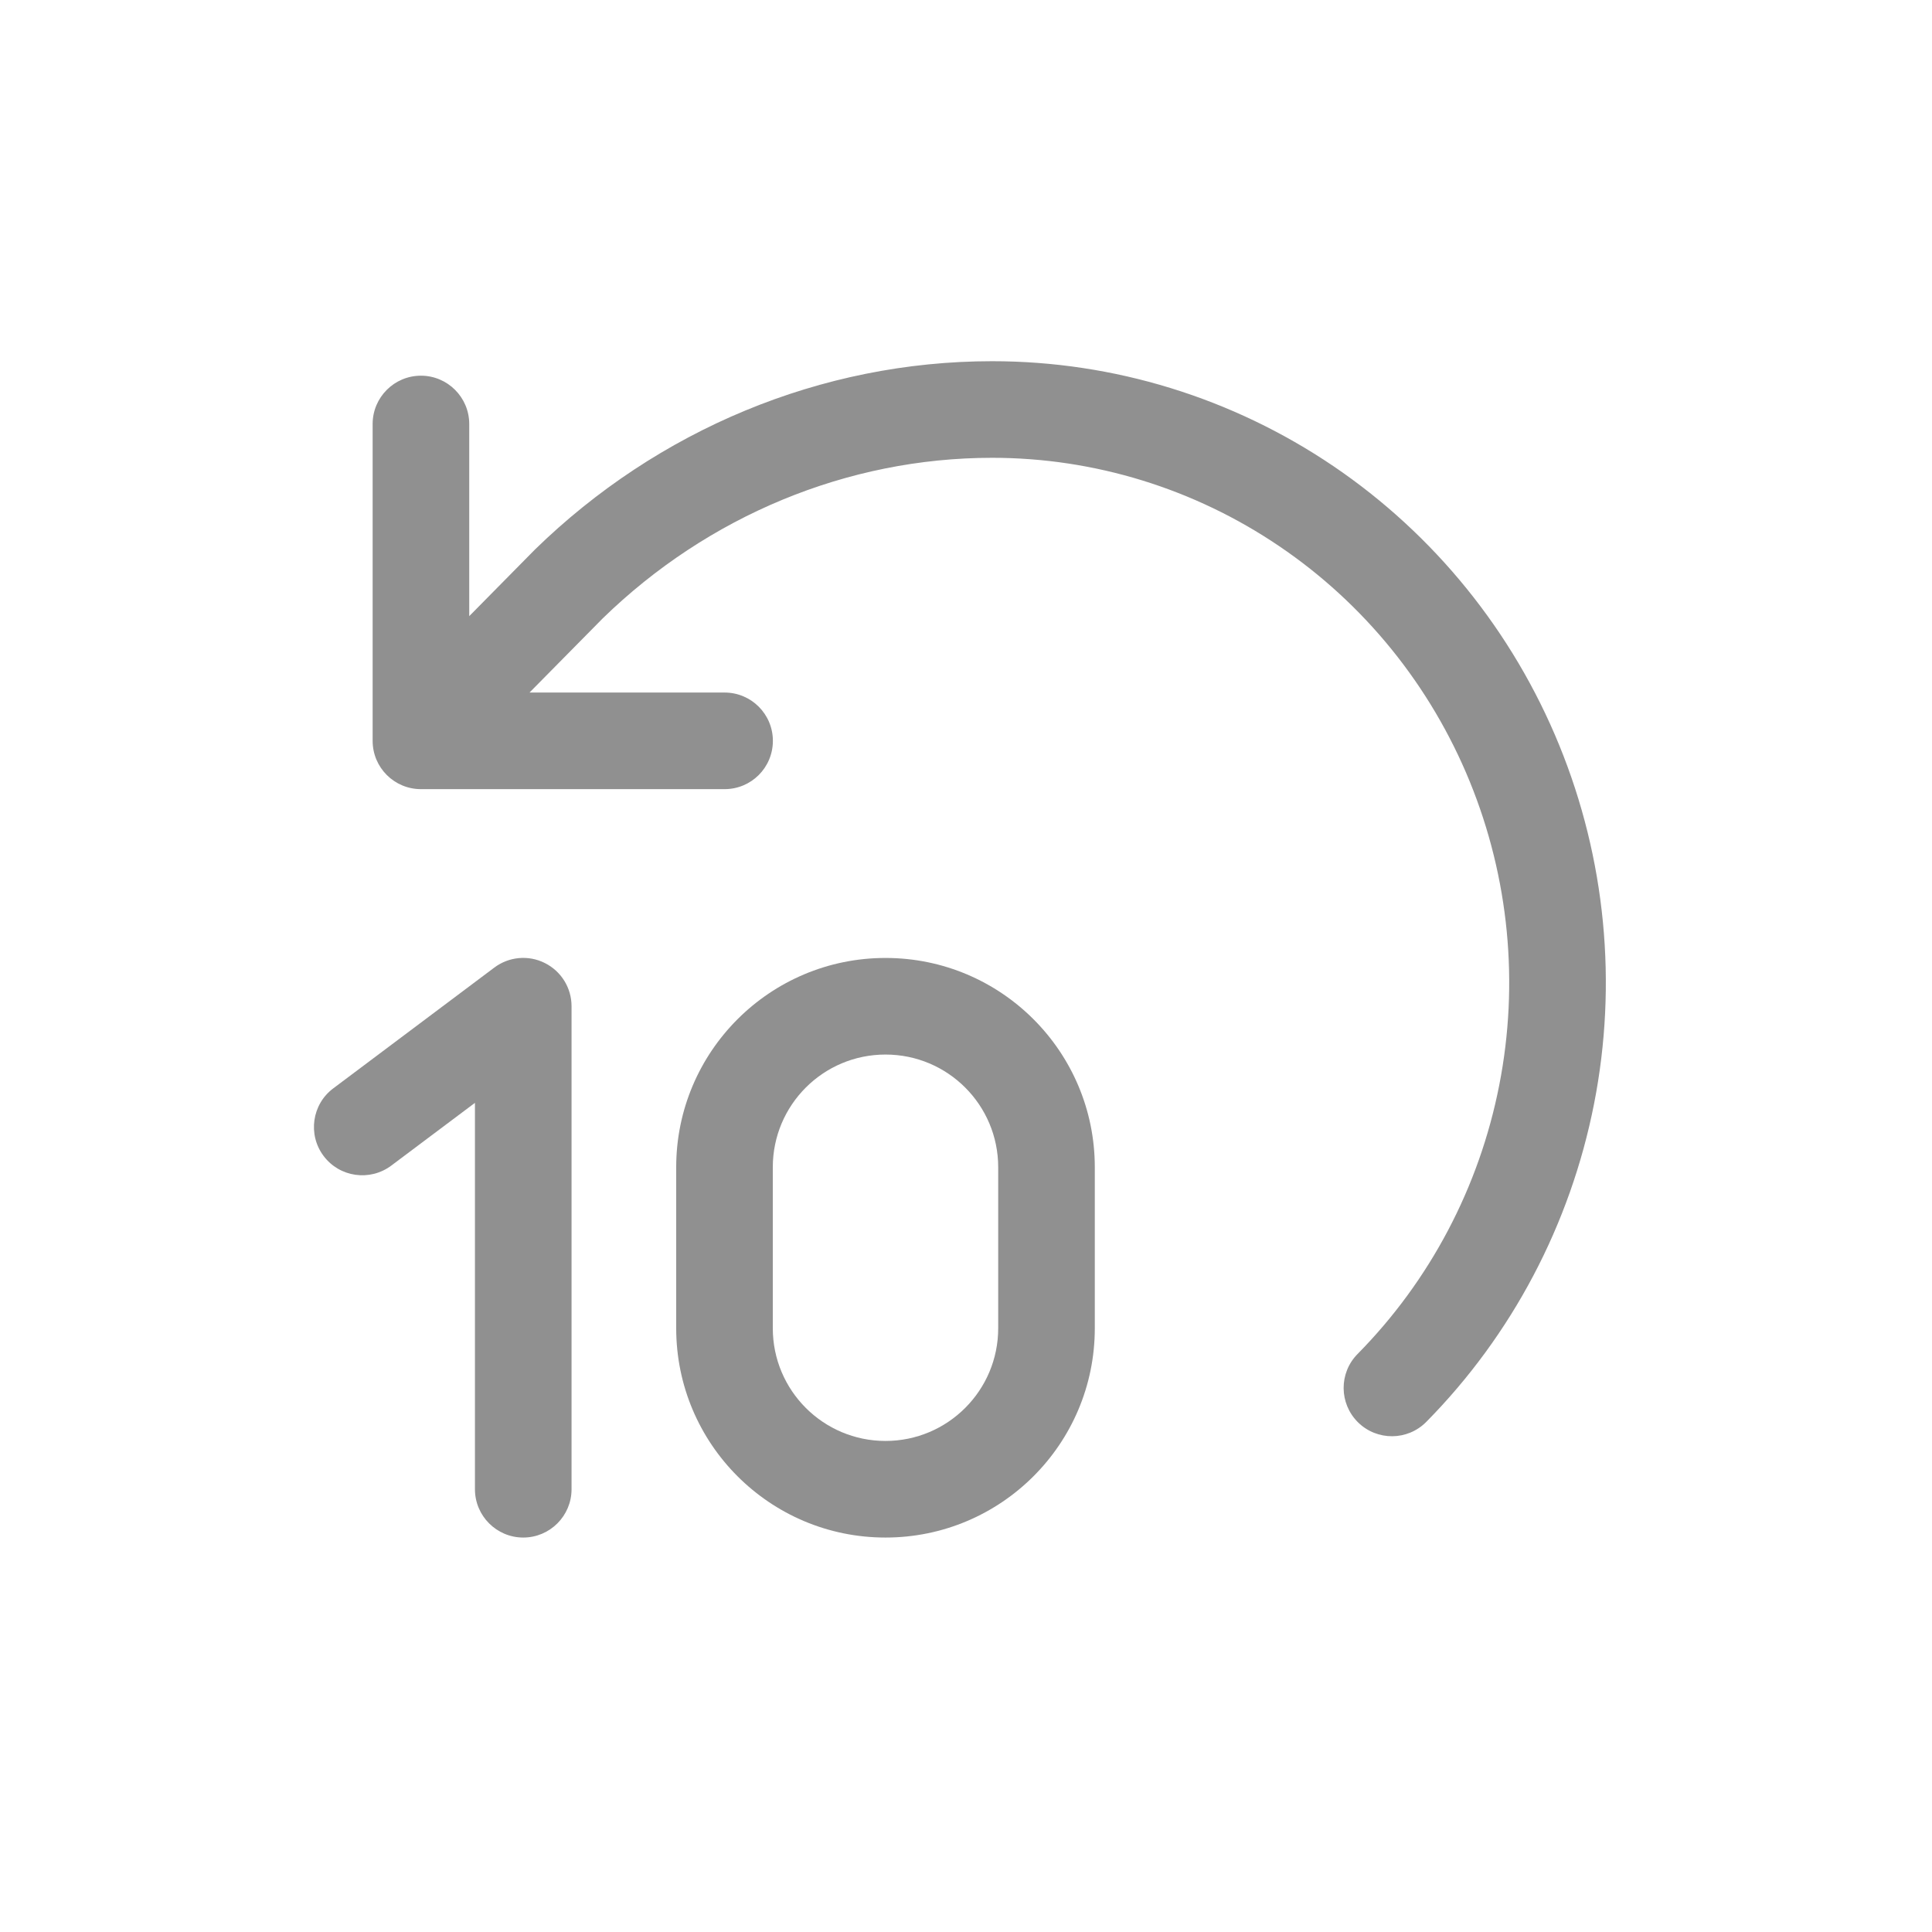
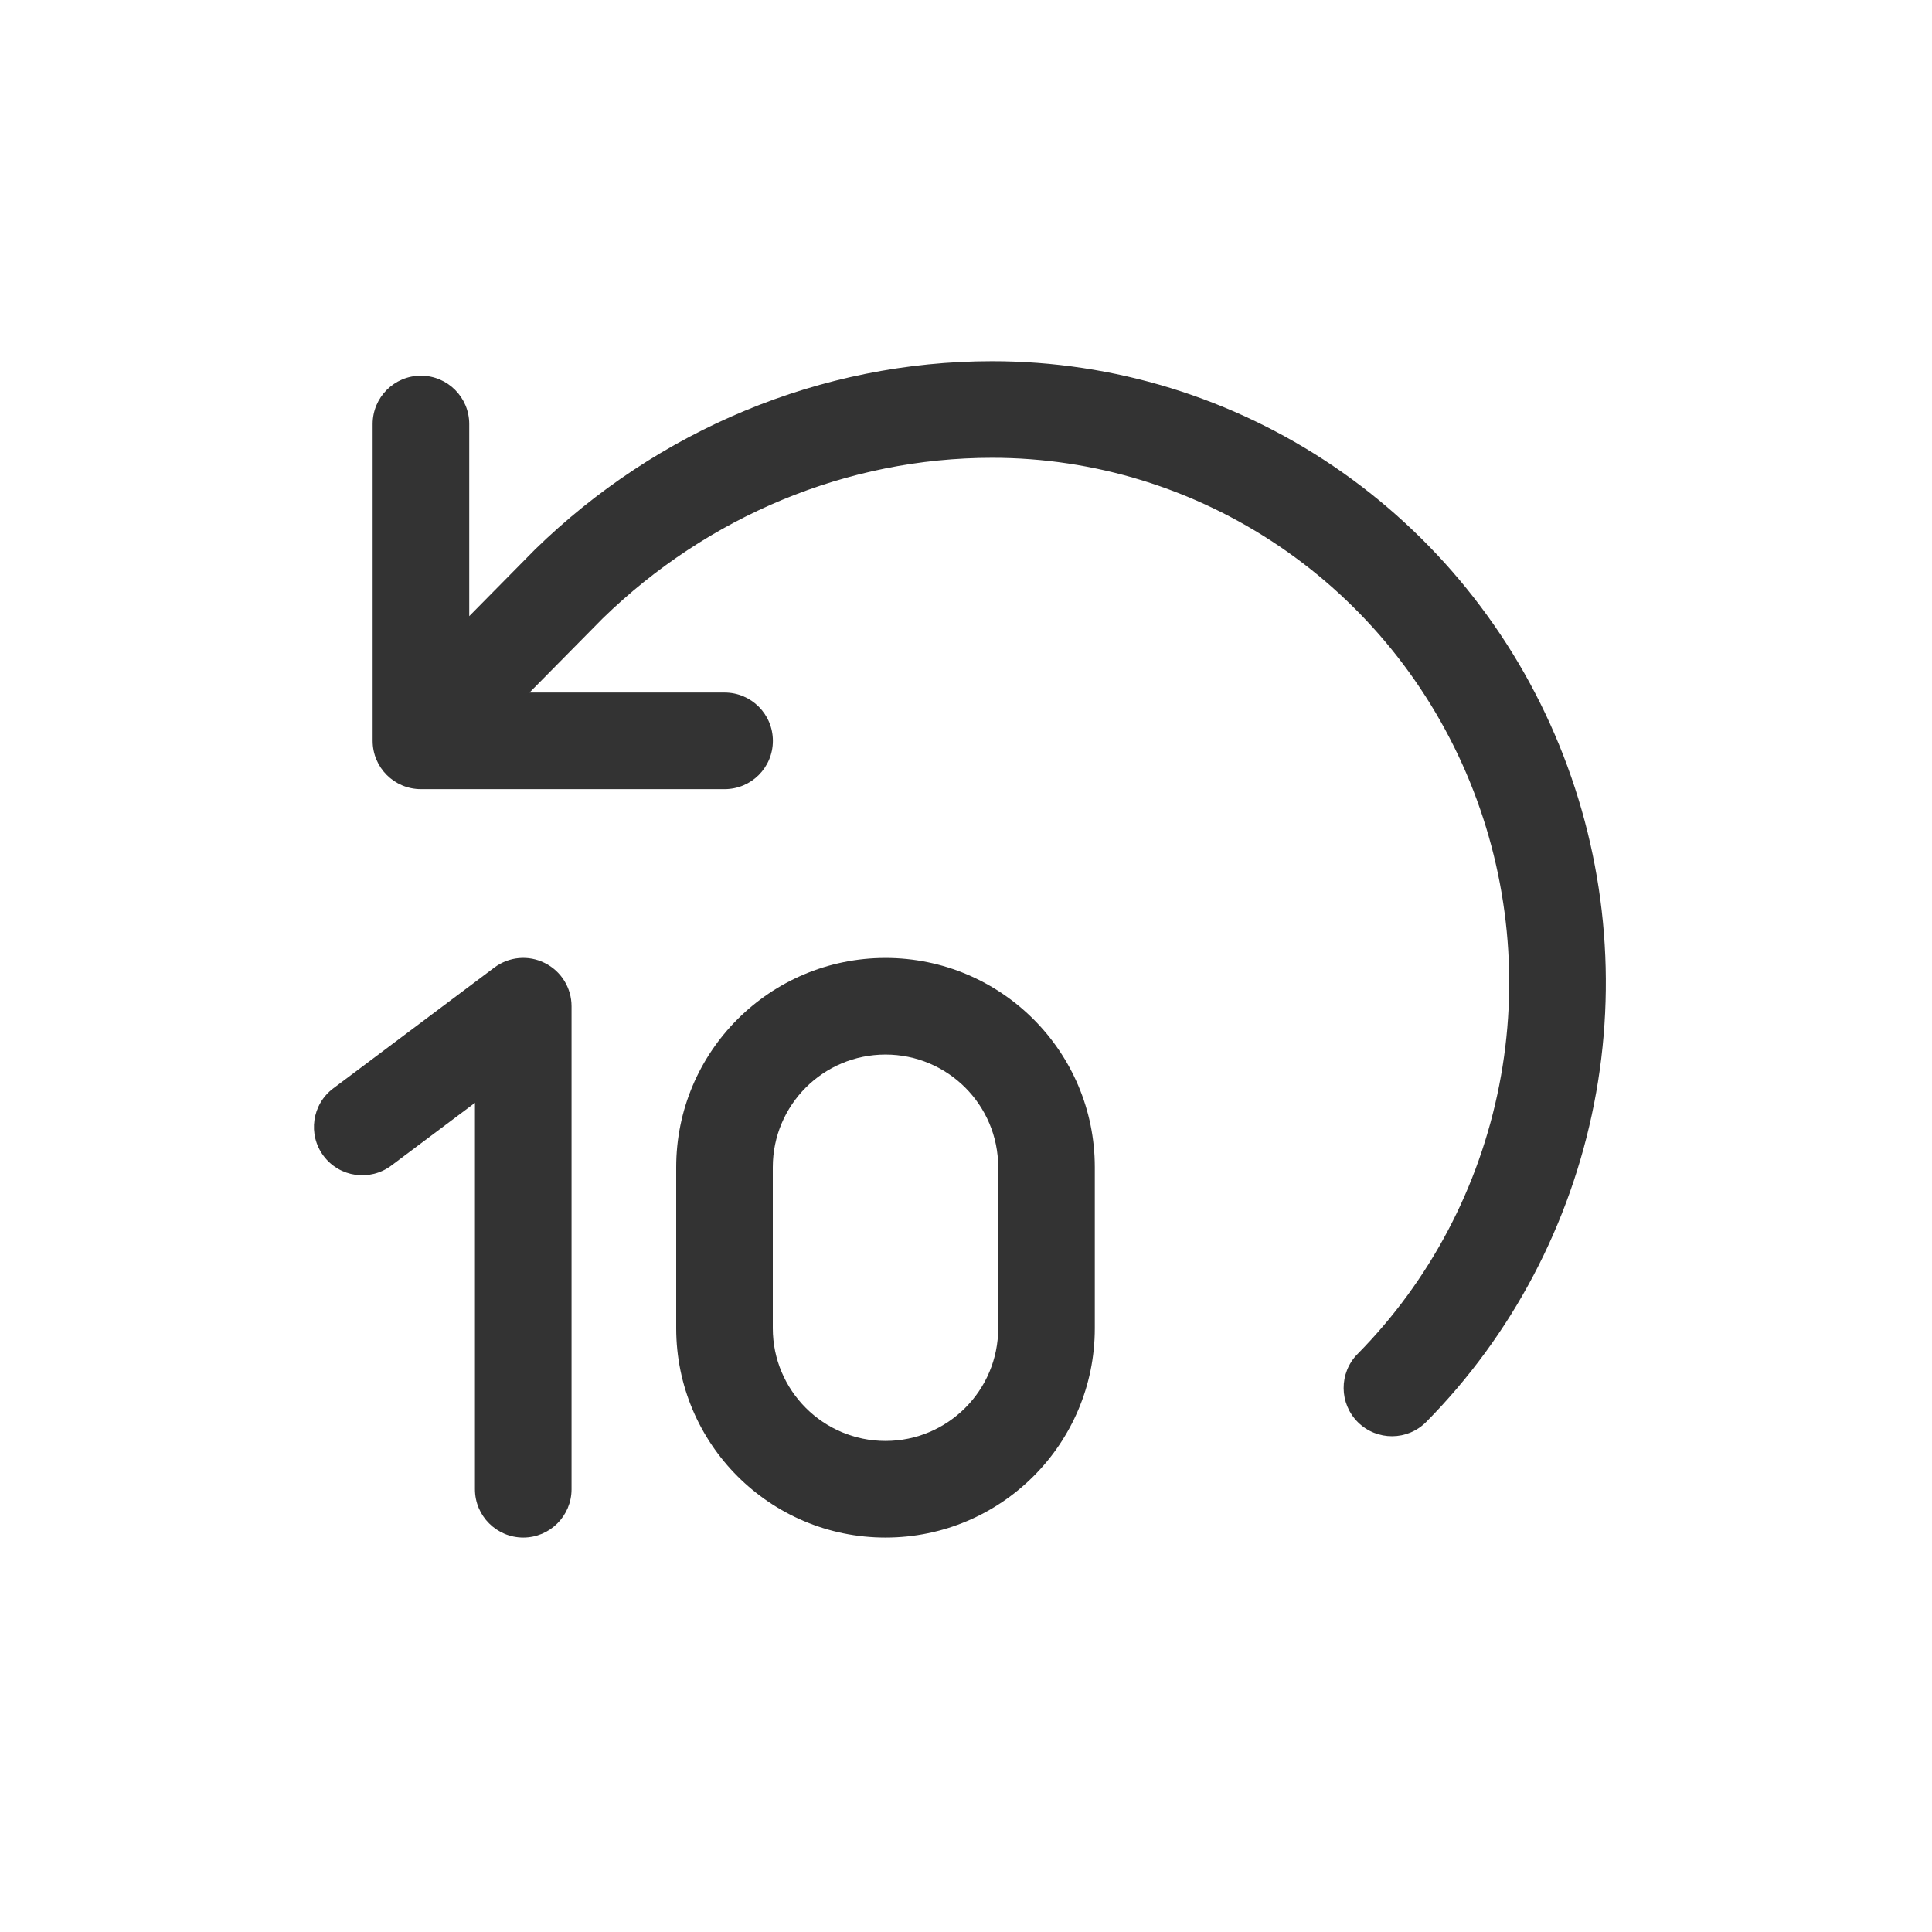
<svg xmlns="http://www.w3.org/2000/svg" width="24" height="24" viewBox="0 0 24 24" fill="none">
-   <path d="M12.325 4.487C10.196 4.487 8.167 5.343 6.647 6.825L5.829 7.654V5.267C5.829 4.936 5.56 4.667 5.229 4.667C4.898 4.667 4.629 4.936 4.629 5.267V9.203C4.629 9.535 4.898 9.803 5.229 9.803H9.001C9.333 9.803 9.601 9.535 9.601 9.203C9.601 8.872 9.333 8.603 9.001 8.603H6.578L7.488 7.681C8.792 6.412 10.523 5.687 12.325 5.687C13.594 5.687 14.834 6.069 15.89 6.784C16.947 7.499 17.771 8.517 18.258 9.709C18.745 10.902 18.873 12.214 18.624 13.481C18.376 14.747 17.763 15.909 16.864 16.82C16.631 17.056 16.634 17.436 16.87 17.669C17.106 17.901 17.485 17.899 17.718 17.663C18.784 16.583 19.508 15.207 19.802 13.712C20.096 12.216 19.945 10.665 19.369 9.256C18.793 7.846 17.817 6.64 16.563 5.79C15.309 4.941 13.835 4.487 12.325 4.487Z" fill="#909090" />
-   <path d="M6.768 11.963C6.972 12.065 7.1 12.272 7.1 12.5V18.5C7.1 18.831 6.831 19.1 6.5 19.1C6.169 19.1 5.9 18.831 5.9 18.5V13.7L4.86 14.48C4.595 14.678 4.219 14.625 4.02 14.36C3.821 14.095 3.875 13.718 4.14 13.52L6.14 12.02C6.322 11.883 6.565 11.861 6.768 11.963Z" fill="#909090" />
-   <path fill-rule="evenodd" clip-rule="evenodd" d="M11 11.9C9.564 11.9 8.4 13.064 8.4 14.5V16.5C8.4 17.936 9.564 19.1 11 19.1C12.436 19.1 13.6 17.936 13.6 16.5V14.5C13.6 13.064 12.436 11.9 11 11.9ZM9.6 14.5C9.6 13.726 10.227 13.1 11 13.1C11.773 13.1 12.4 13.726 12.4 14.5V16.5C12.4 17.273 11.773 17.9 11 17.9C10.227 17.9 9.6 17.273 9.6 16.5V14.5Z" fill="#909090" />
+   <path d="M12.325 4.487C10.196 4.487 8.167 5.343 6.647 6.825L5.829 7.654V5.267C5.829 4.936 5.56 4.667 5.229 4.667C4.898 4.667 4.629 4.936 4.629 5.267V9.203C4.629 9.535 4.898 9.803 5.229 9.803H9.001C9.333 9.803 9.601 9.535 9.601 9.203C9.601 8.872 9.333 8.603 9.001 8.603H6.578L7.488 7.681C8.792 6.412 10.523 5.687 12.325 5.687C13.594 5.687 14.834 6.069 15.89 6.784C16.947 7.499 17.771 8.517 18.258 9.709C18.745 10.902 18.873 12.214 18.624 13.481C18.376 14.747 17.763 15.909 16.864 16.82C16.631 17.056 16.634 17.436 16.87 17.669C17.106 17.901 17.485 17.899 17.718 17.663C18.784 16.583 19.508 15.207 19.802 13.712C20.096 12.216 19.945 10.665 19.369 9.256C18.793 7.846 17.817 6.64 16.563 5.79C15.309 4.941 13.835 4.487 12.325 4.487Z" fill="#333333" />
+   <path d="M6.768 11.963C6.972 12.065 7.1 12.272 7.1 12.5V18.5C7.1 18.831 6.831 19.1 6.5 19.1C6.169 19.1 5.9 18.831 5.9 18.5V13.7L4.86 14.48C4.595 14.678 4.219 14.625 4.02 14.36C3.821 14.095 3.875 13.718 4.14 13.52L6.14 12.02C6.322 11.883 6.565 11.861 6.768 11.963Z" fill="#333333" />
+   <path fill-rule="evenodd" clip-rule="evenodd" d="M11 11.9C9.564 11.9 8.4 13.064 8.4 14.5V16.5C8.4 17.936 9.564 19.1 11 19.1C12.436 19.1 13.6 17.936 13.6 16.5V14.5C13.6 13.064 12.436 11.9 11 11.9ZM9.6 14.5C9.6 13.726 10.227 13.1 11 13.1C11.773 13.1 12.4 13.726 12.4 14.5V16.5C12.4 17.273 11.773 17.9 11 17.9C10.227 17.9 9.6 17.273 9.6 16.5V14.5Z" fill="#333333" />
</svg>
